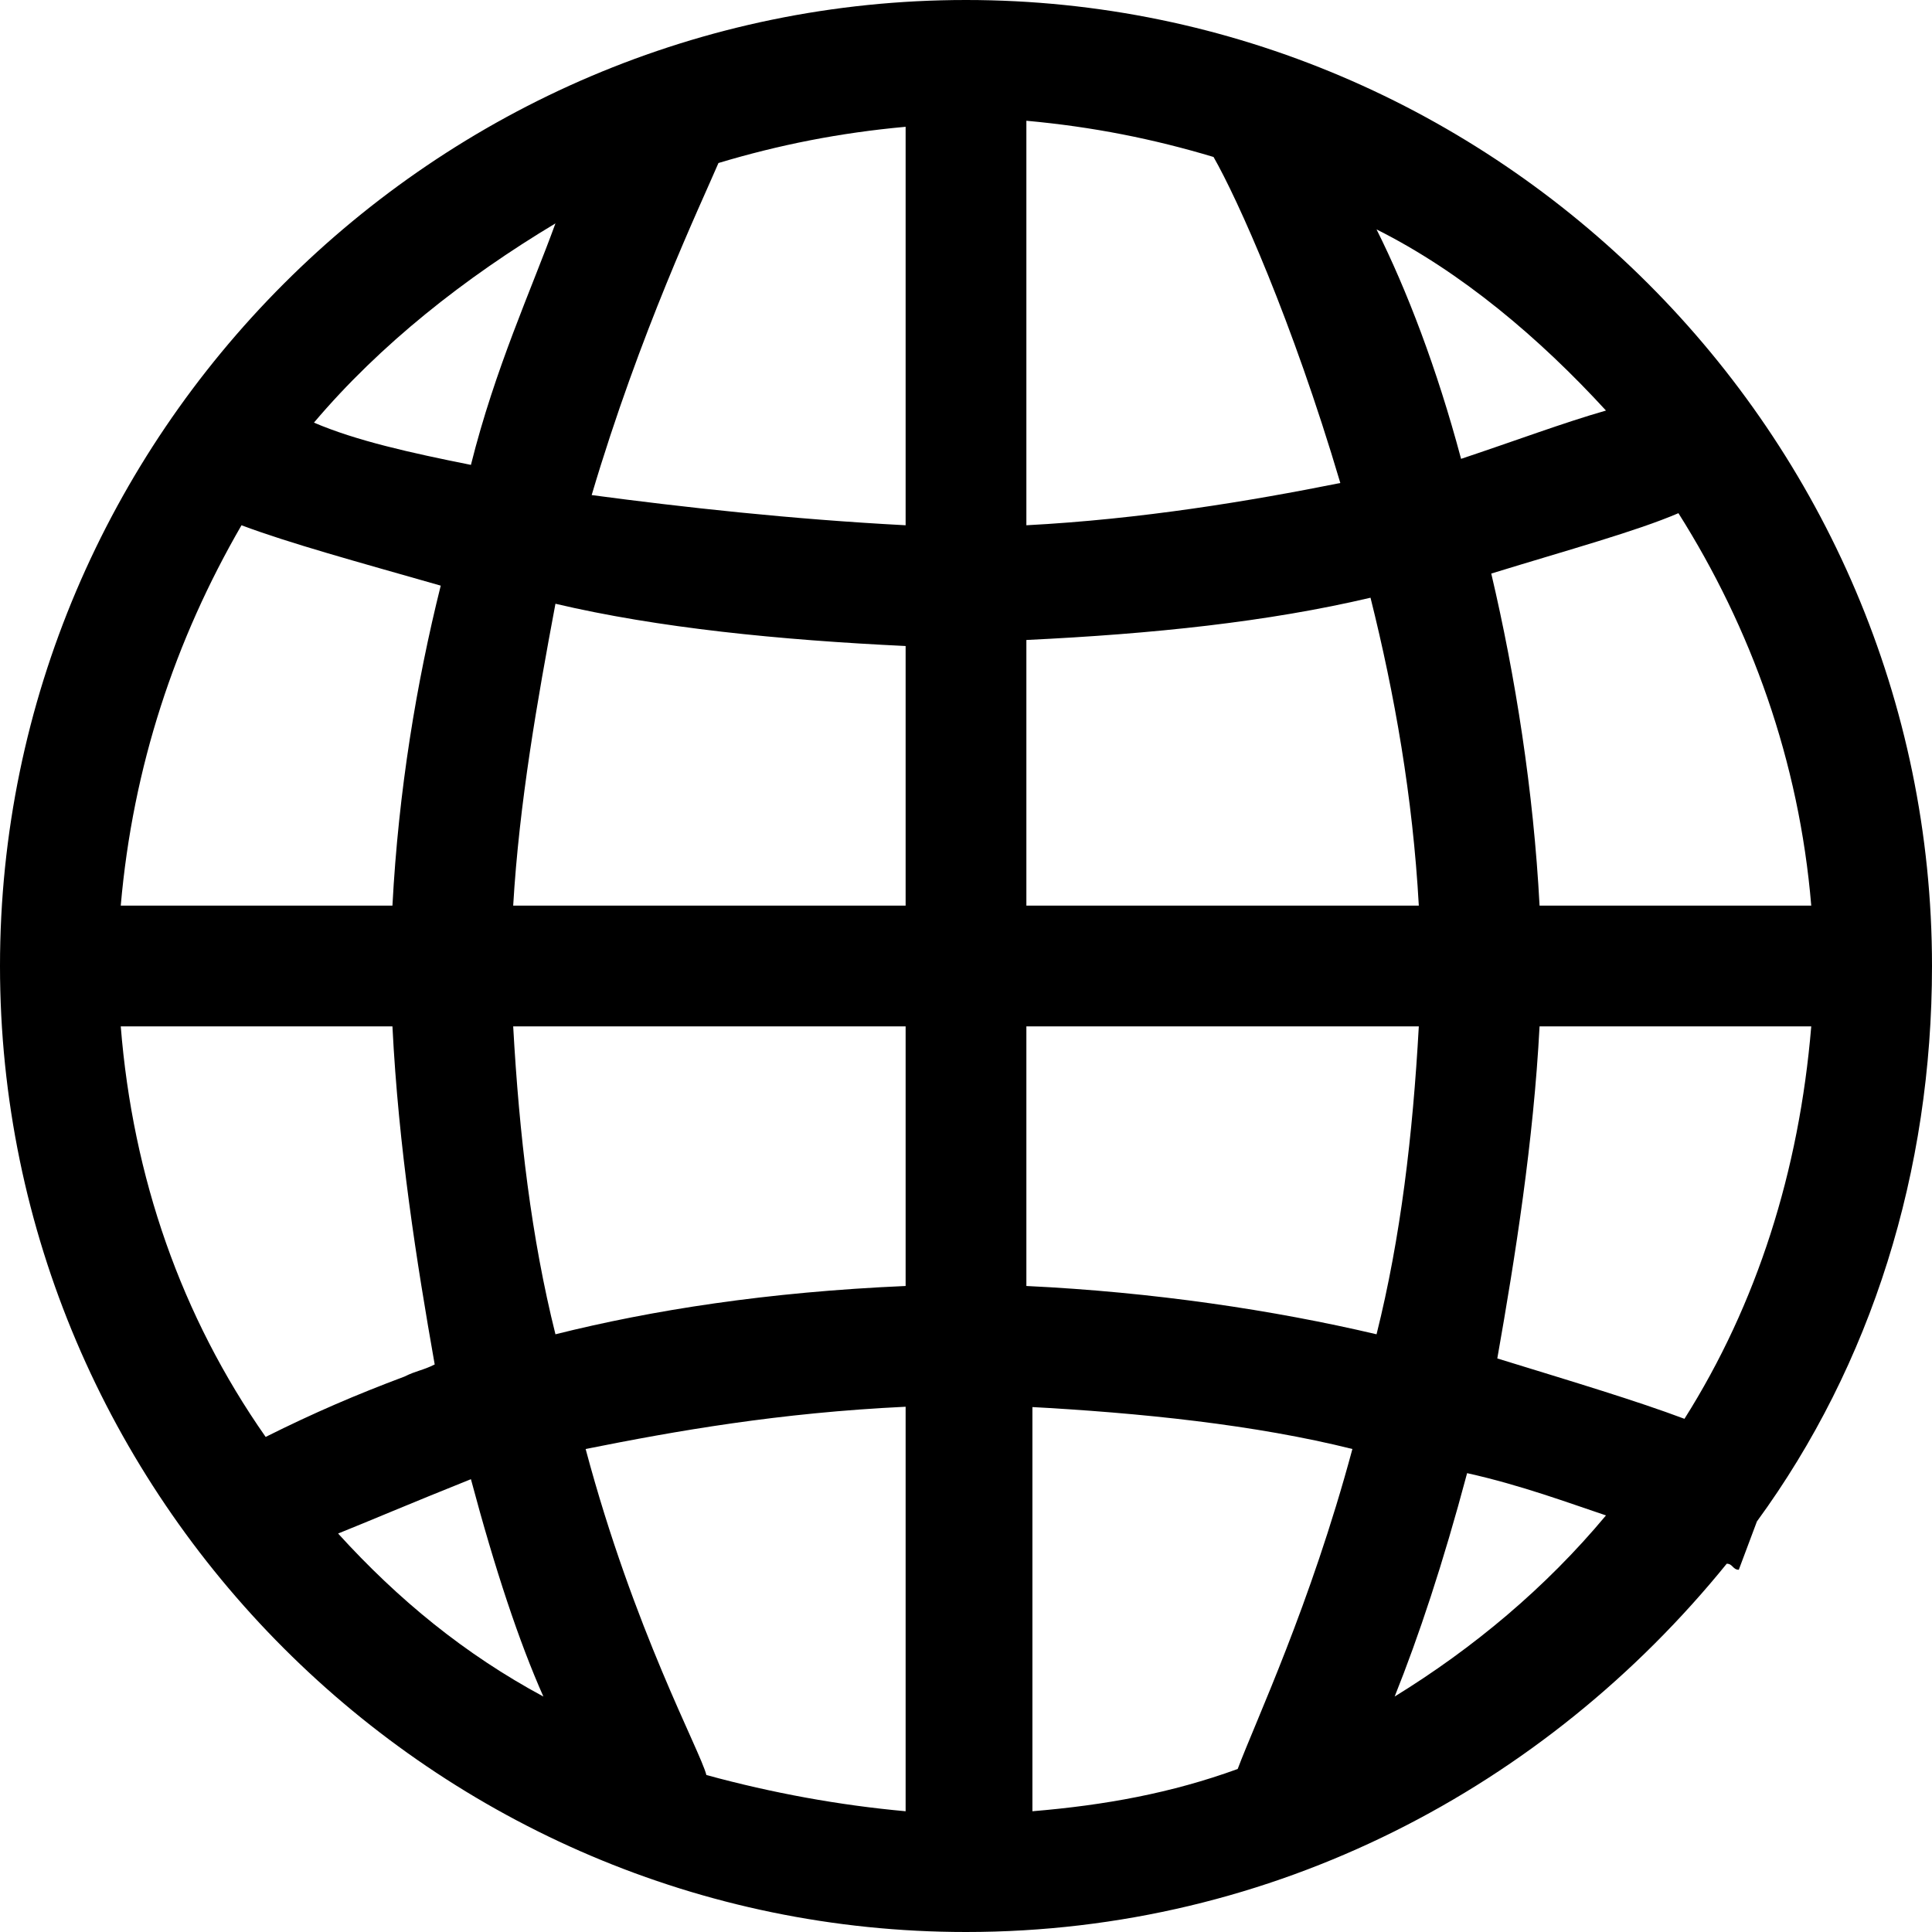
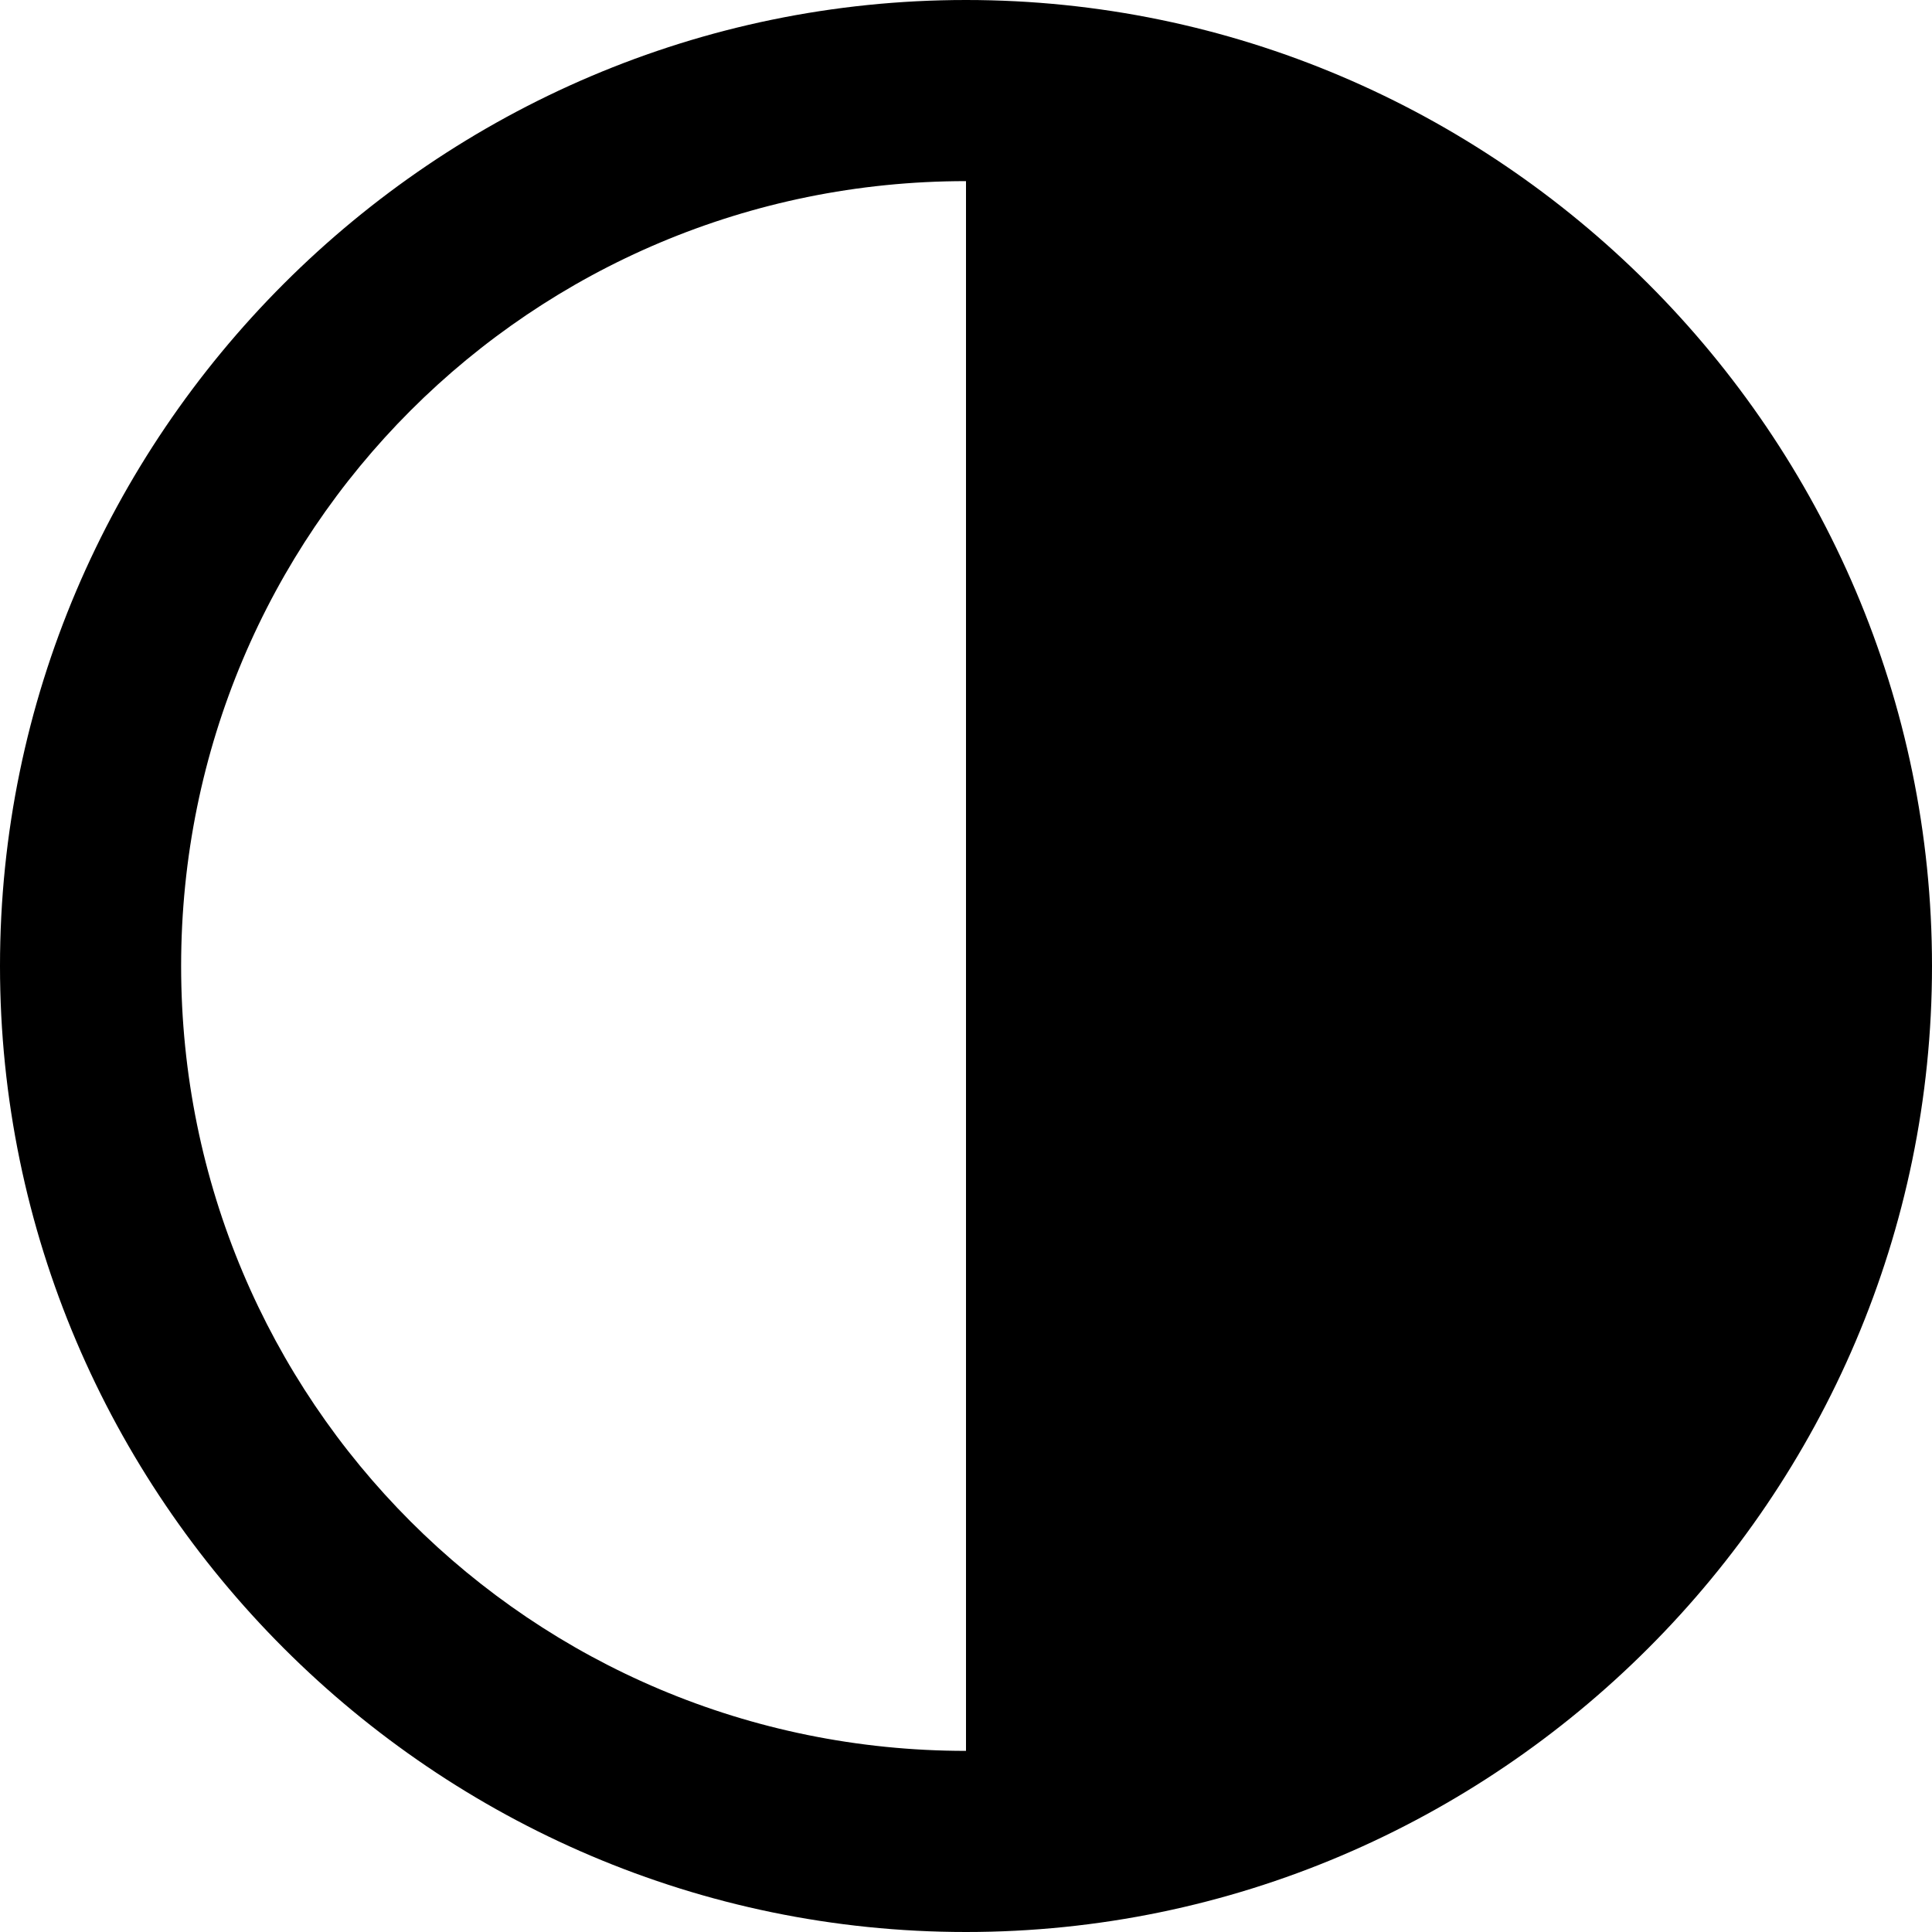
<svg xmlns="http://www.w3.org/2000/svg" version="1.1" id="Слой_1" x="0px" y="0px" viewBox="0 0 32 32" style="enable-background:new 0 0 32 32;" xml:space="preserve">
-   <path d="M29.1,25.2c1.9-2.6,2.9-5.8,2.9-9.2c0-8.8-7.2-16-16-16S0,7.2,0,16s7.2,16,16,16c5.1,0,9.6-2.4,12.6-6.1  c0.1,0,0.1,0.1,0.2,0.1L29.1,25.2z M4.4,23.8C3,21.8,2.2,19.5,2,17l4.5,0c0.1,2,0.4,3.9,0.7,5.6c-0.2,0.1-0.3,0.1-0.5,0.2  C5.9,23.1,5.2,23.4,4.4,23.8C4.4,23.8,4.4,23.8,4.4,23.8z M25.5,15c-0.1-1.9-0.4-3.8-0.8-5.5c1.3-0.4,2.4-0.7,3.1-1  c1.2,1.9,2,4.1,2.2,6.5L25.5,15z M23.5,15L17,15v-4.4c2.1-0.1,4-0.3,5.7-0.7C23.1,11.5,23.4,13.2,23.5,15z M17,8.7V2  c1.1,0.1,2.1,0.3,3.1,0.6c0.4,0.7,1.3,2.7,2.1,5.4C20.7,8.3,18.9,8.6,17,8.7z M15,8.7c-1.9-0.1-3.7-0.3-5.2-0.5  c0.8-2.7,1.8-4.8,2.1-5.5c1-0.3,2-0.5,3.1-0.6V8.7z M15,10.7V15l-6.5,0c0.1-1.7,0.4-3.4,0.7-5C10.9,10.4,12.9,10.6,15,10.7z M6.5,15  L2,15c0.2-2.3,0.9-4.4,2-6.3C4.8,9,5.9,9.3,7.3,9.7C6.9,11.3,6.6,13.1,6.5,15z M8.5,17l6.5,0v4.3c-2.3,0.1-4.2,0.4-5.8,0.8  C8.8,20.5,8.6,18.8,8.5,17z M15,23.3V30c-1.1-0.1-2.2-0.3-3.3-0.6C11.6,29,10.5,27,9.7,24C11.2,23.7,12.9,23.4,15,23.3z M17,23.3  c1.9,0.1,3.8,0.3,5.4,0.7c-0.7,2.6-1.6,4.5-1.9,5.3c-1.1,0.4-2.2,0.6-3.4,0.7V23.3z M17,21.3V17l6.5,0c-0.1,1.8-0.3,3.5-0.7,5.1  C21.1,21.7,19.1,21.4,17,21.3z M25.5,17l4.5,0c-0.2,2.4-0.9,4.6-2.1,6.5c-0.8-0.3-1.8-0.6-3.1-1C25.1,20.8,25.4,18.9,25.5,17z   M26.6,6.8c-0.7,0.2-1.5,0.5-2.4,0.8c-0.4-1.5-0.9-2.8-1.4-3.8C24.2,4.5,25.5,5.6,26.6,6.8z M9.2,3.7c-0.4,1.1-1,2.4-1.4,4  C6.8,7.5,5.9,7.3,5.2,7C6.3,5.7,7.7,4.6,9.2,3.7z M5.6,25.4c0.5-0.2,1.2-0.5,2.2-0.9C8.2,26,8.6,27.2,9,28.1  C7.7,27.4,6.6,26.5,5.6,25.4z M23.1,28.1c0.4-1,0.8-2.2,1.2-3.7c0.9,0.2,1.7,0.5,2.3,0.7C25.6,26.3,24.4,27.3,23.1,28.1z" />
+   <g>
+     <path d="M16,0C7.2,0,0,7.2,0,16s7.2,16,16,16c8.8,0,16-7.2,16-16C32,7.2,24.8,0,16,0z M3,16C3,8.8,8.8,3,16,3v26   C8.8,29,3,23.2,3,16z" />
+   </g>
</svg>
